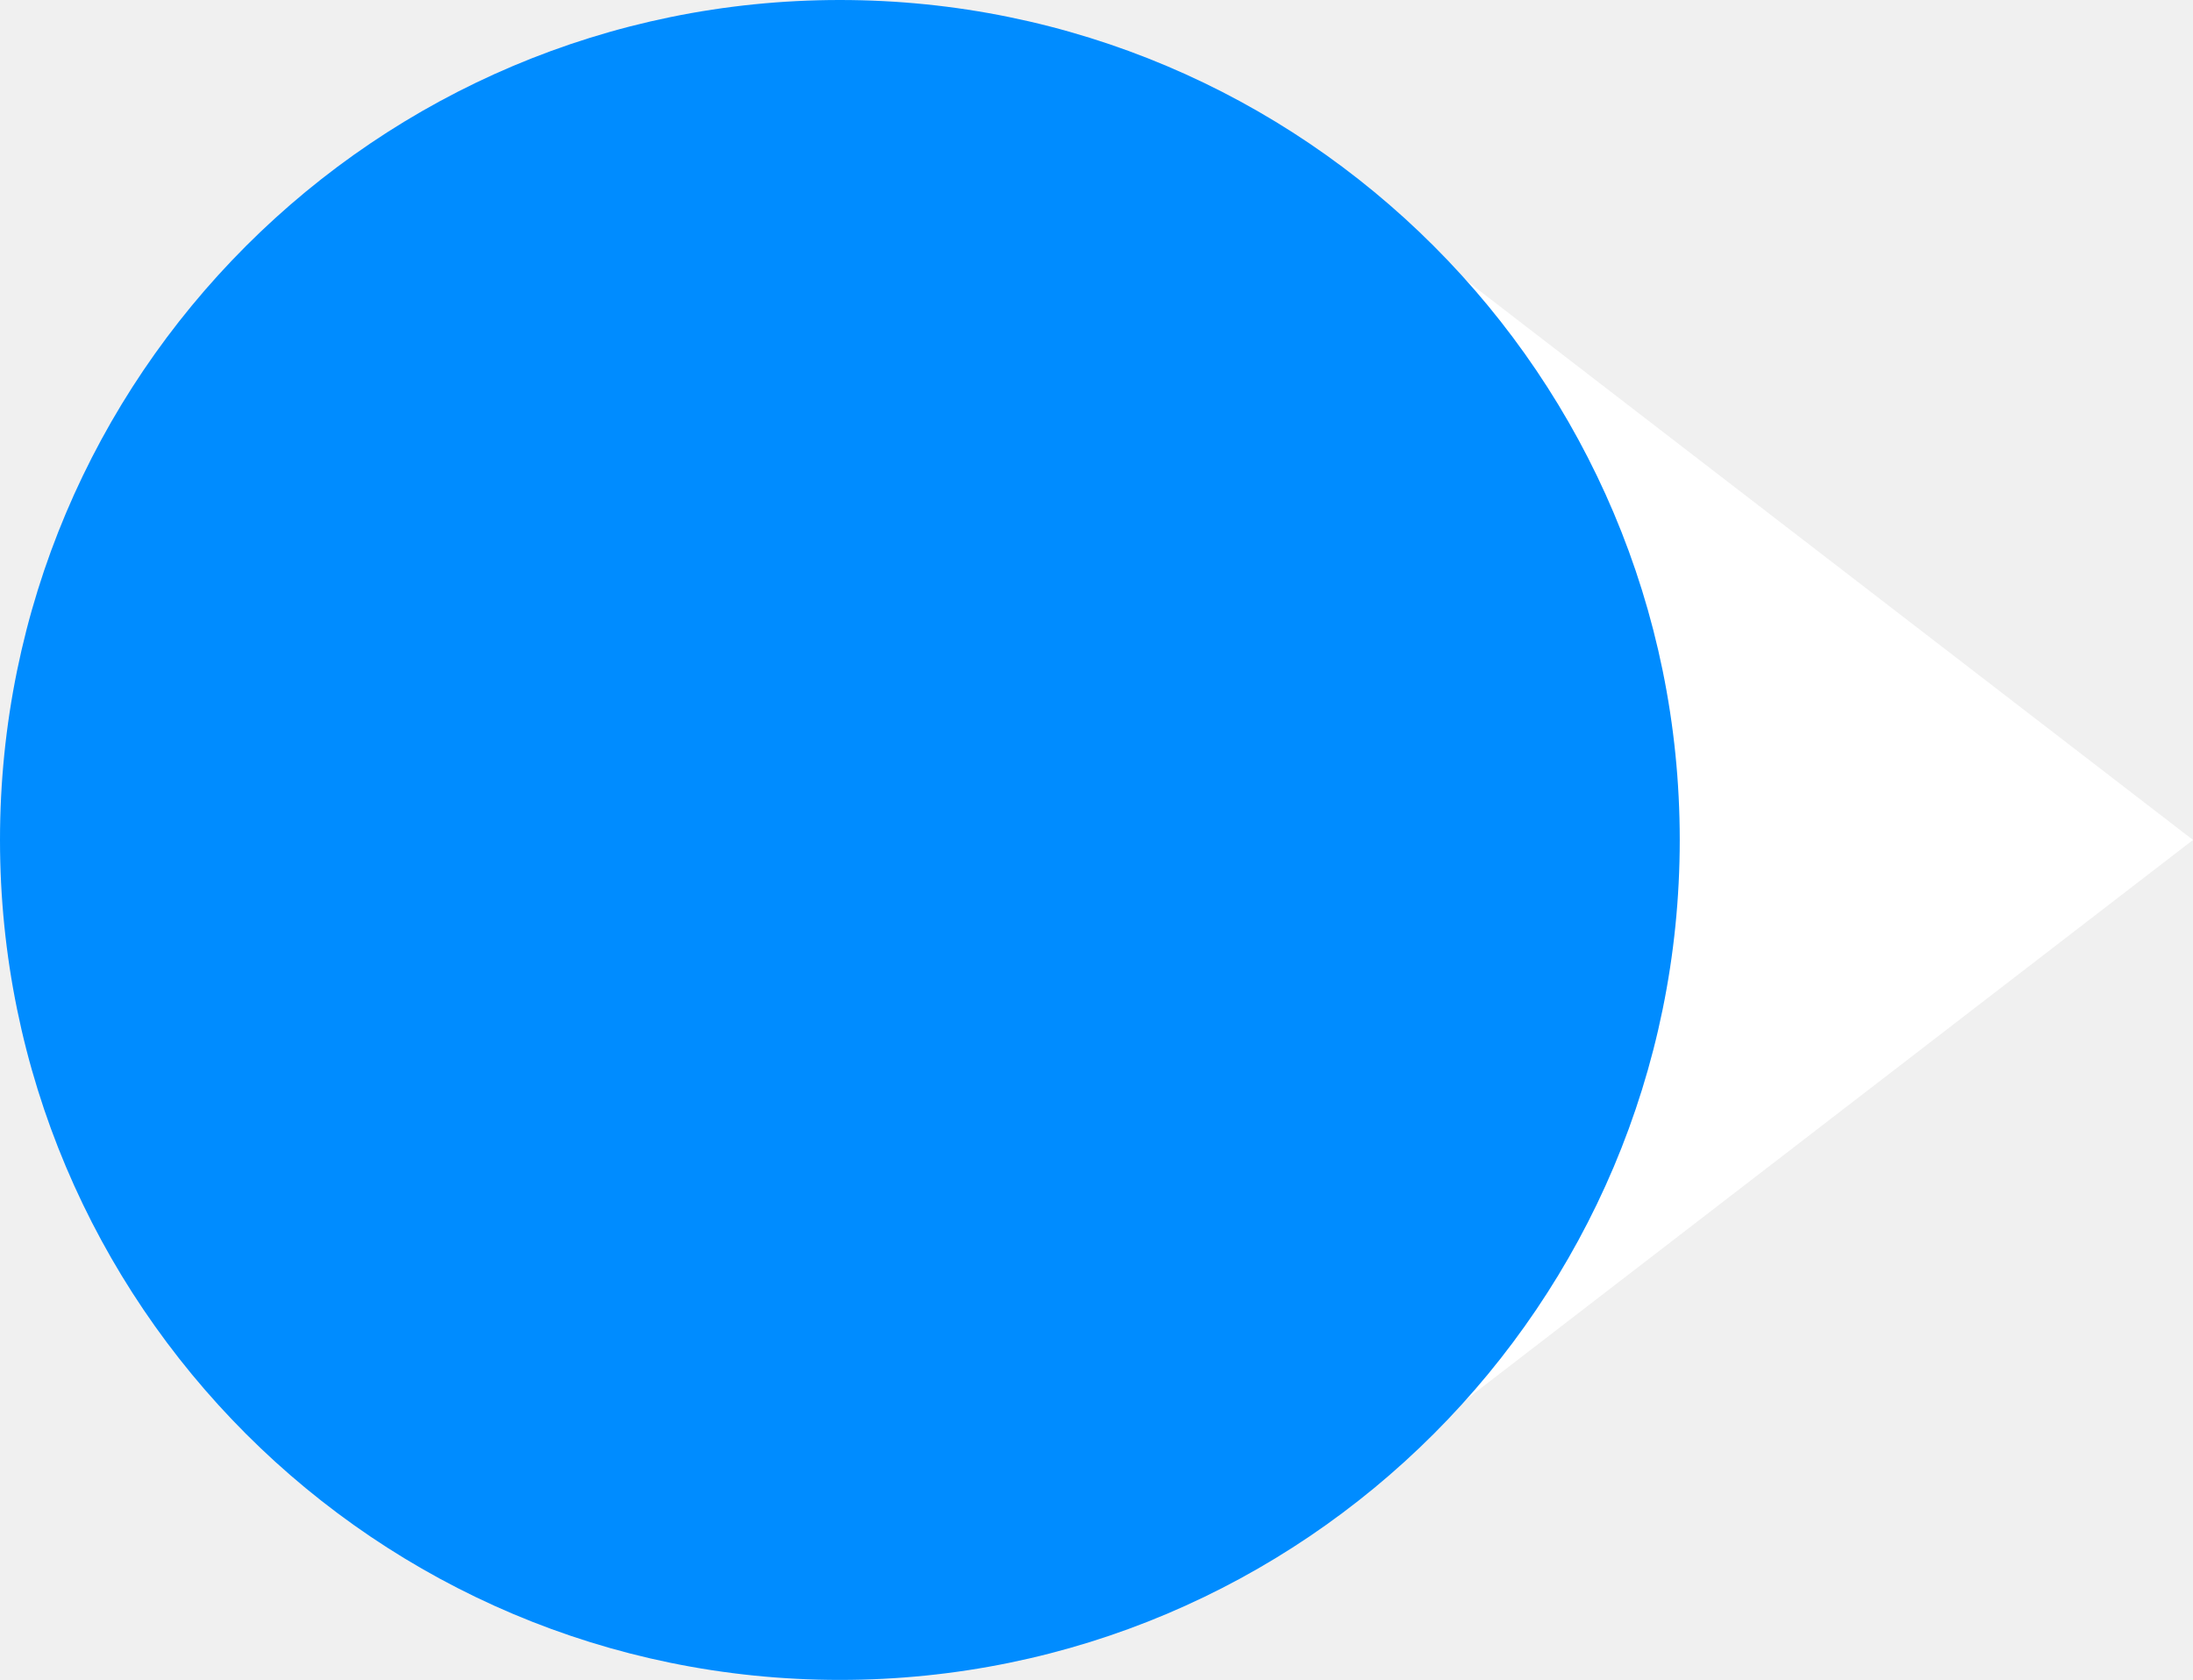
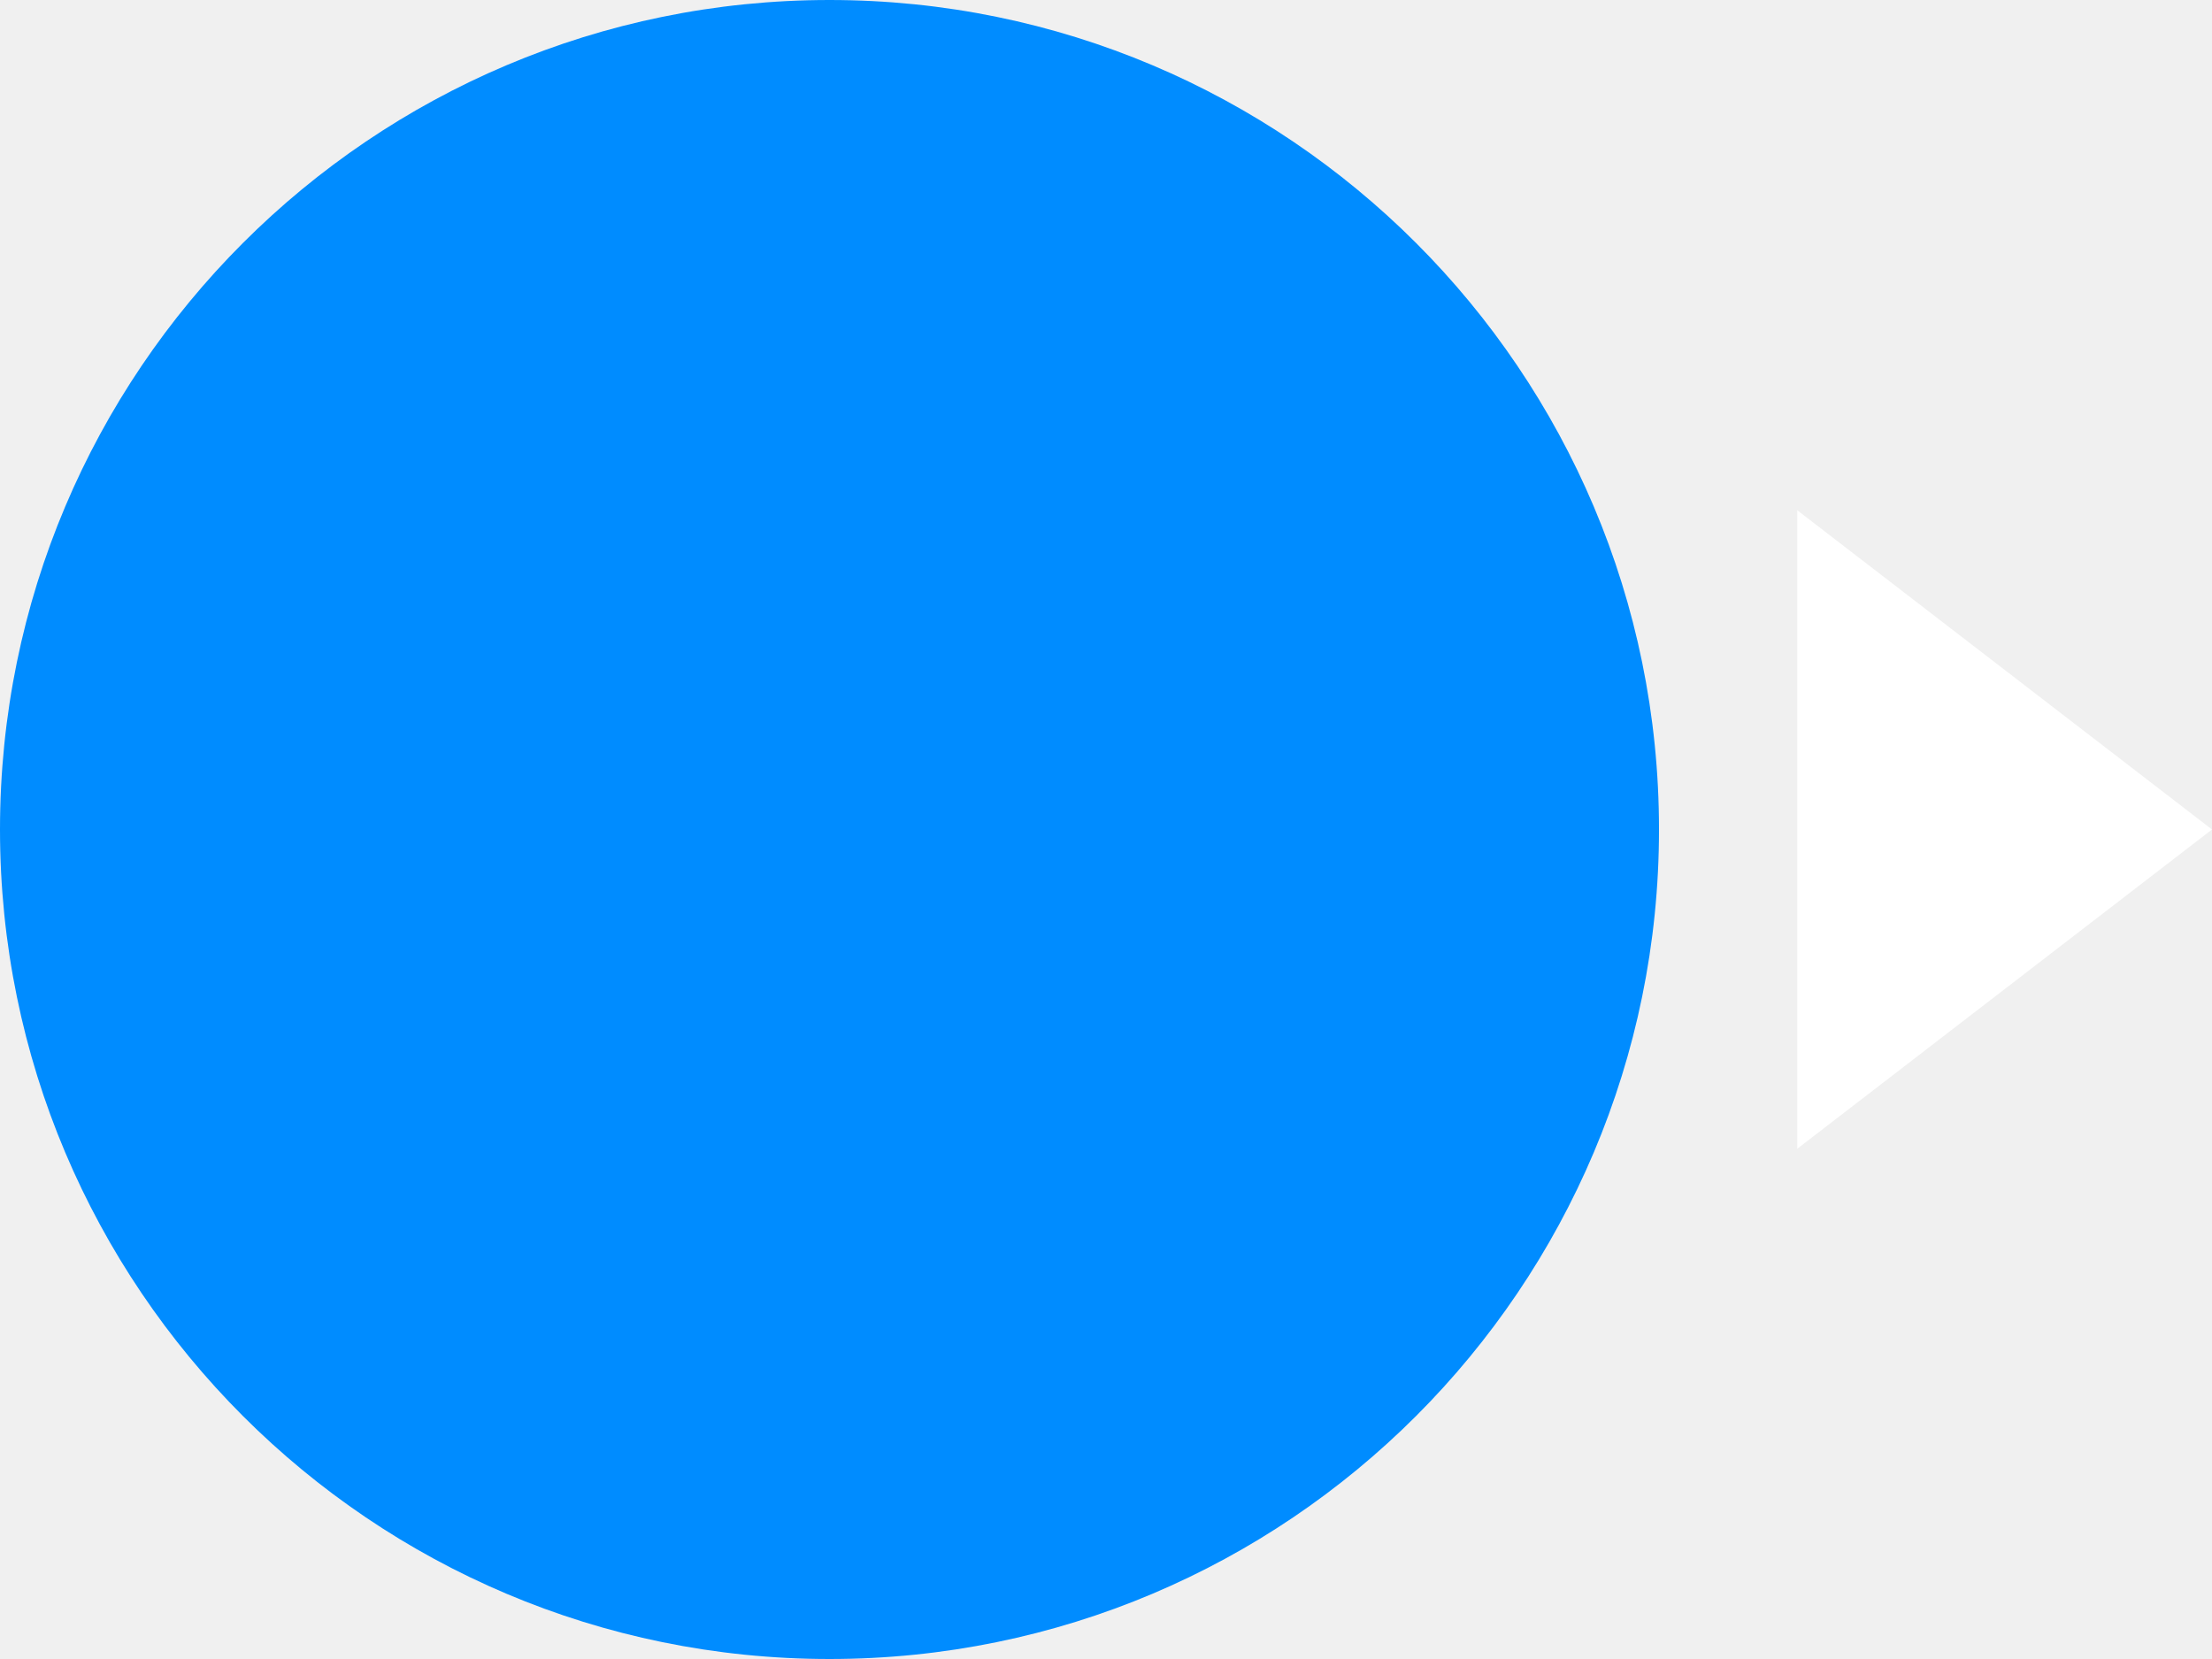
- <svg xmlns="http://www.w3.org/2000/svg" width="47" height="36" viewBox="0 0 47 36" fill="none">
-   <path d="M47 18L29 31.856L29 4.144L47 18Z" fill="white" />
+ <svg xmlns="http://www.w3.org/2000/svg" width="48" height="36" viewBox="0 0 48 36" fill="none">
+   <path d="M48 18L39 24.928V11.072L48 18Z" fill="white" />
  <circle cx="18" cy="18" r="18" fill="#008CFF" />
</svg>
